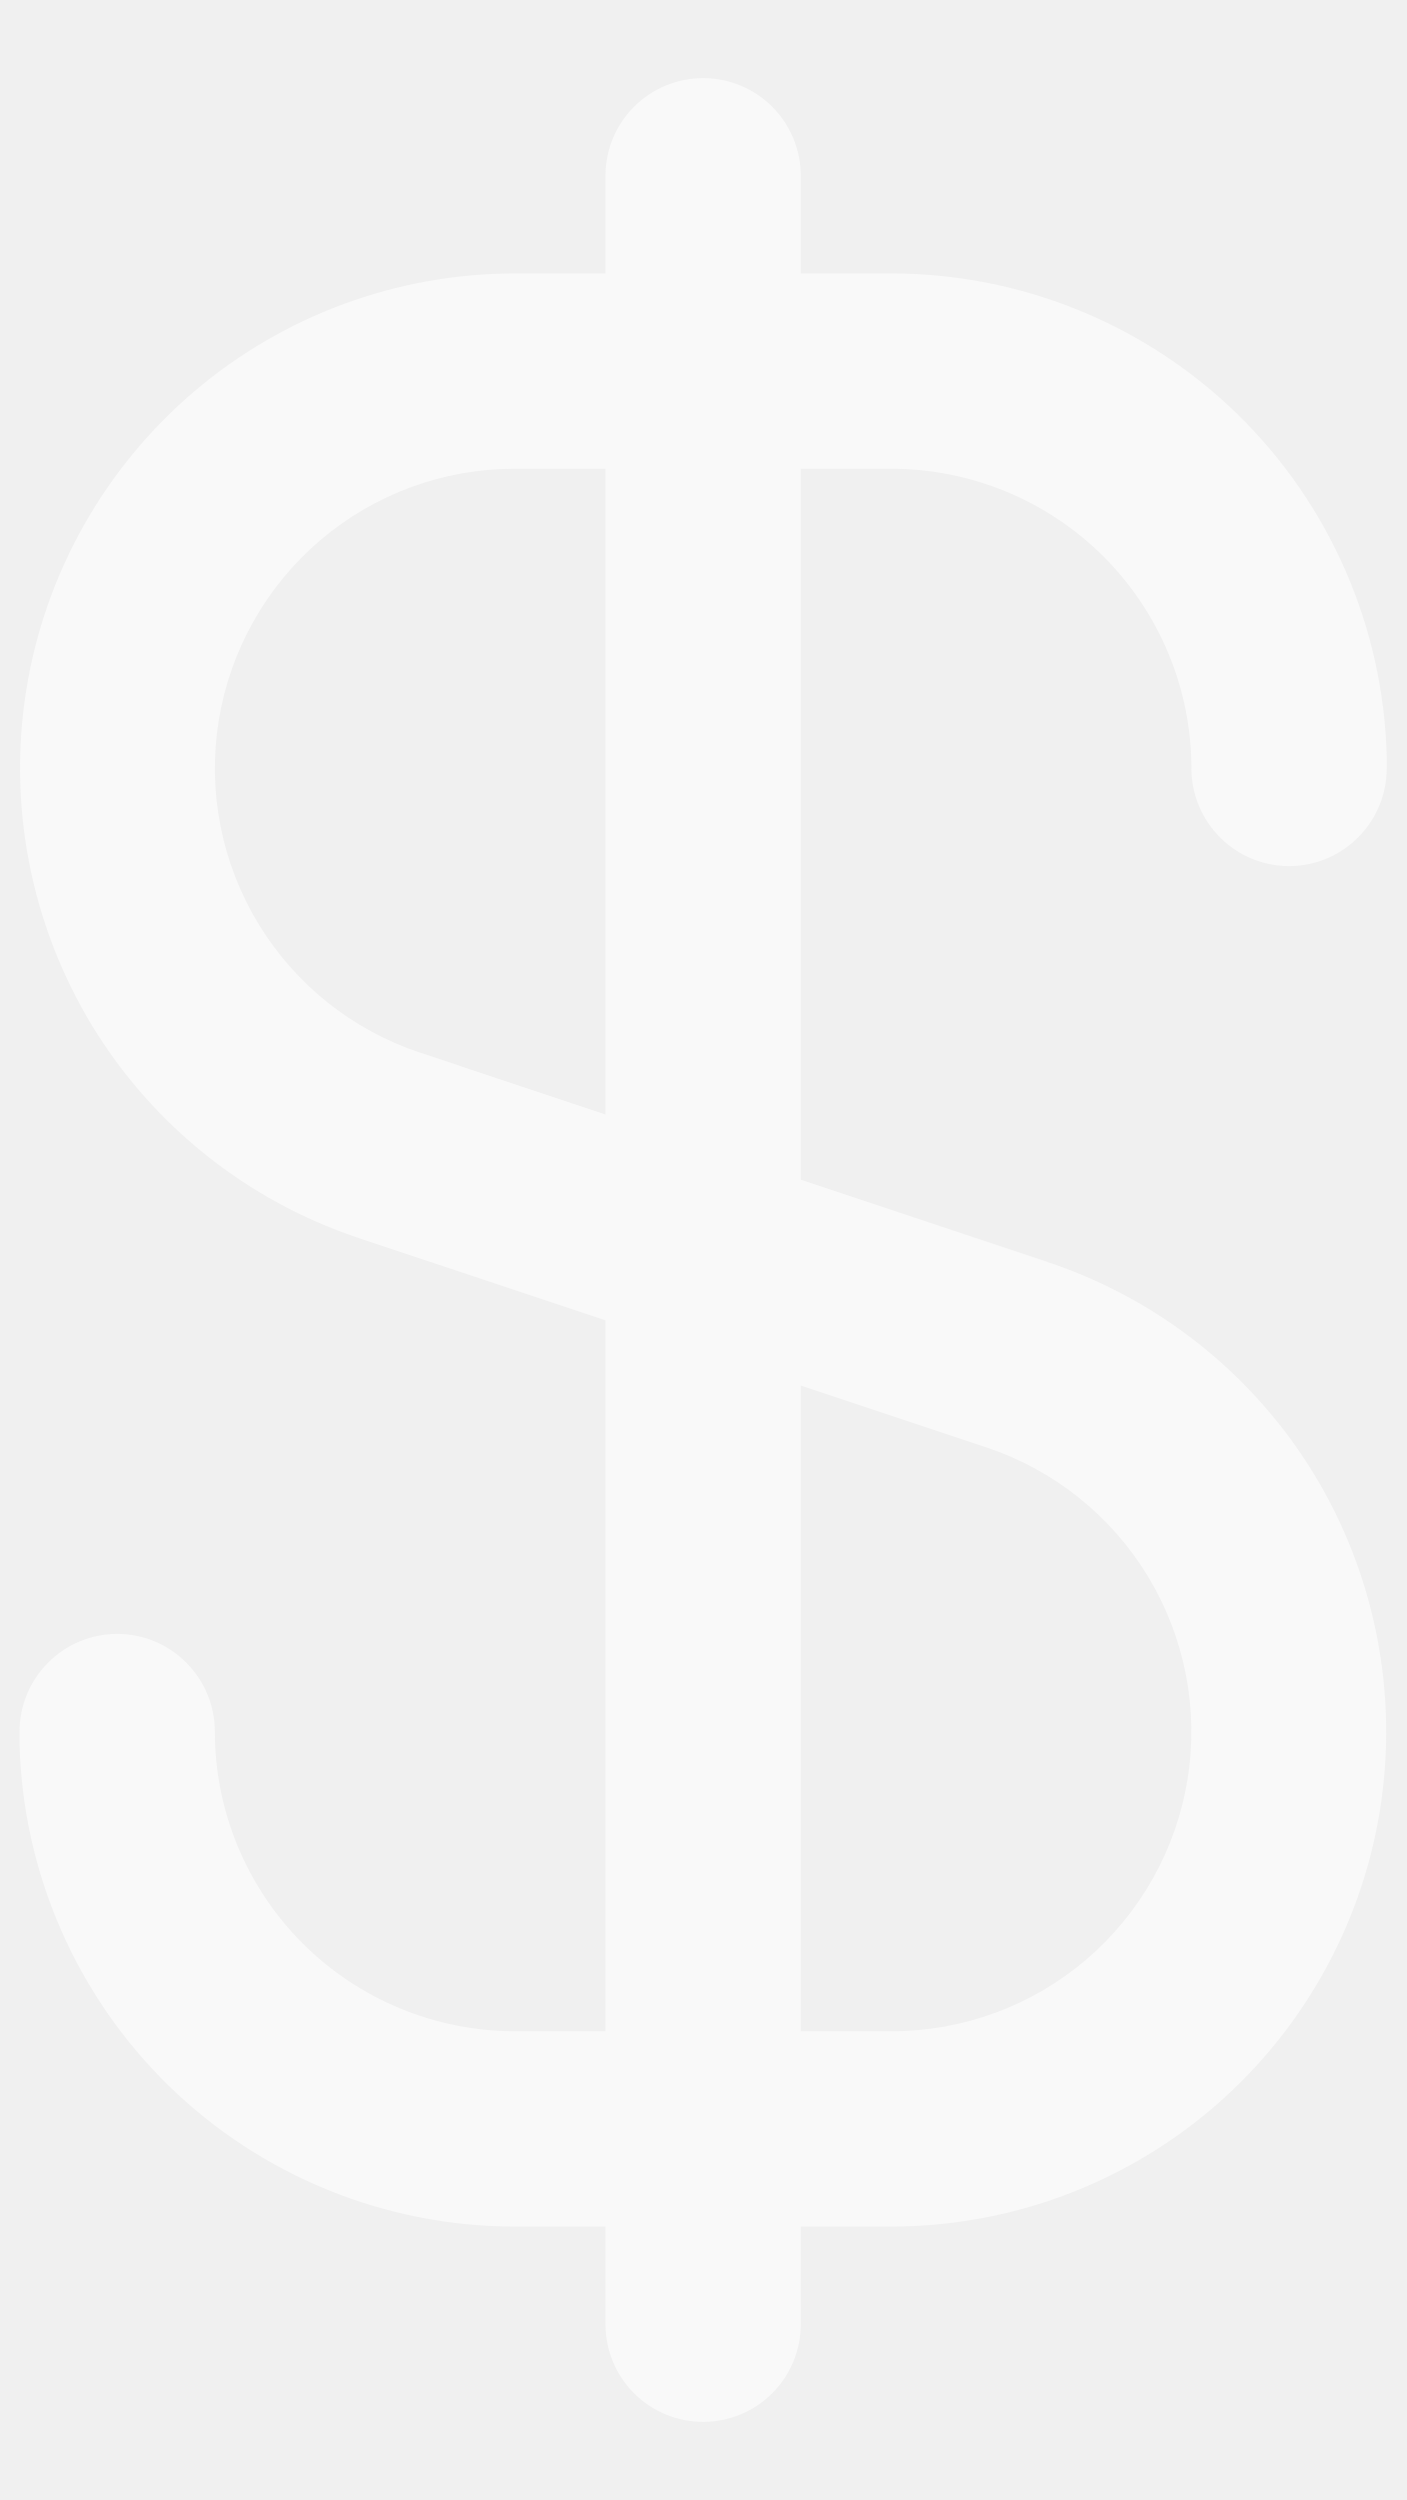
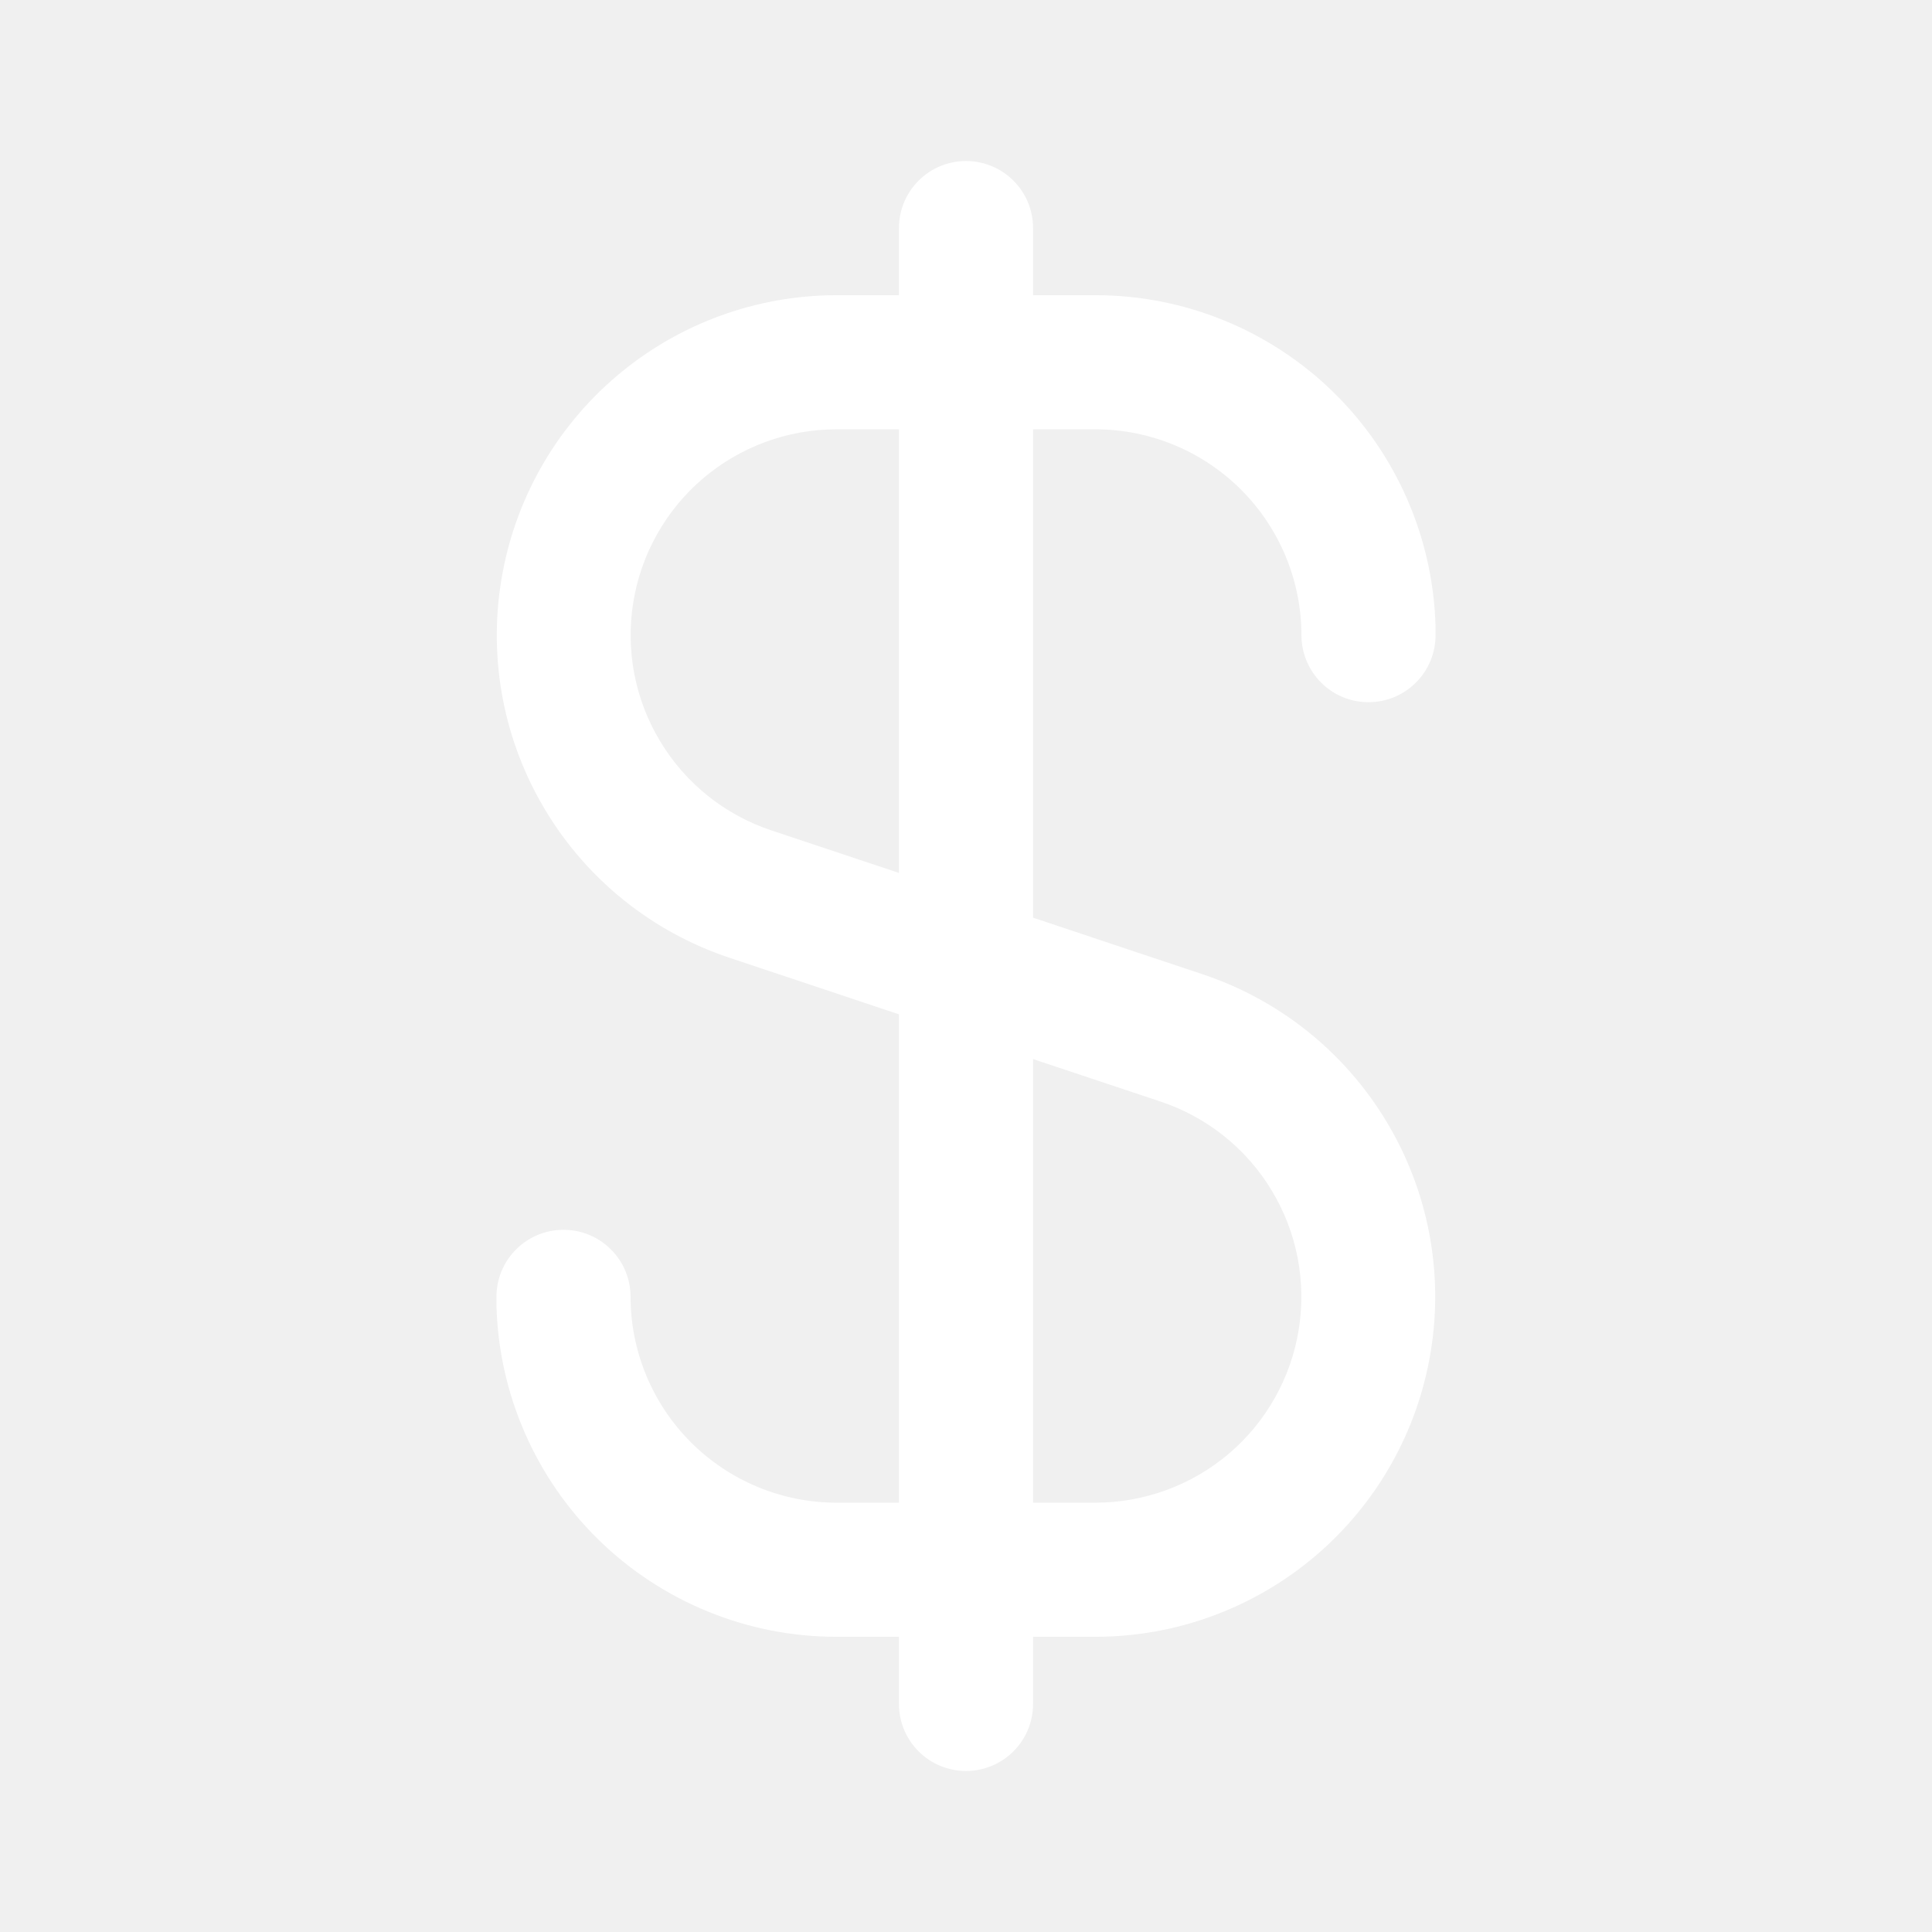
- <svg xmlns="http://www.w3.org/2000/svg" width="9" height="16" viewBox="0 0 9 16" fill="none">
-   <path d="M3.292 13C2.784 12.999 2.297 12.797 1.937 12.438C1.578 12.078 1.375 11.591 1.375 11.082C1.375 10.917 1.309 10.758 1.192 10.641C1.075 10.523 0.916 10.457 0.75 10.457C0.584 10.457 0.425 10.523 0.308 10.641C0.191 10.758 0.125 10.917 0.125 11.082V11.125C0.125 11.137 0.125 11.148 0.125 11.159C0.146 11.986 0.489 12.771 1.08 13.349C1.672 13.926 2.466 14.249 3.292 14.25H3.875V14.875C3.875 15.041 3.941 15.2 4.058 15.317C4.175 15.434 4.334 15.5 4.5 15.5C4.666 15.5 4.825 15.434 4.942 15.317C5.059 15.2 5.125 15.041 5.125 14.875V14.25H5.707C6.459 14.249 7.186 13.981 7.758 13.494C8.33 13.006 8.711 12.331 8.831 11.589C8.951 10.847 8.803 10.086 8.415 9.443C8.026 8.8 7.42 8.316 6.707 8.078L5.125 7.55V3H5.707C6.216 3.001 6.703 3.203 7.063 3.562C7.422 3.922 7.625 4.409 7.625 4.918C7.625 5.083 7.691 5.242 7.808 5.359C7.925 5.477 8.084 5.543 8.25 5.543C8.416 5.543 8.575 5.477 8.692 5.359C8.809 5.242 8.875 5.083 8.875 4.918V4.875C8.875 4.863 8.875 4.853 8.875 4.841C8.854 4.014 8.511 3.229 7.92 2.651C7.328 2.074 6.534 1.751 5.707 1.75H5.125V1.125C5.125 0.959 5.059 0.8 4.942 0.683C4.825 0.566 4.666 0.5 4.5 0.5C4.334 0.5 4.175 0.566 4.058 0.683C3.941 0.8 3.875 0.959 3.875 1.125V1.75H3.292C2.541 1.751 1.814 2.019 1.242 2.506C0.67 2.994 0.289 3.669 0.169 4.411C0.049 5.153 0.197 5.913 0.585 6.557C0.974 7.2 1.58 7.684 2.292 7.922L3.875 8.45V13H3.292ZM5.125 8.867L6.312 9.263C6.745 9.407 7.111 9.7 7.347 10.089C7.583 10.479 7.673 10.94 7.6 11.389C7.527 11.838 7.297 12.247 6.95 12.543C6.603 12.838 6.163 13 5.707 13H5.125V8.867ZM2.688 6.737C2.255 6.593 1.889 6.3 1.653 5.911C1.417 5.521 1.327 5.061 1.4 4.611C1.473 4.162 1.703 3.753 2.05 3.457C2.397 3.162 2.837 3 3.292 3H3.875V7.133L2.688 6.737Z" fill="#F9F9F9" />
+ <svg xmlns="http://www.w3.org/2000/svg" width="24" height="24" viewBox="0 0 24 24" fill="none">
+   <path d="M10.39 18.667C9.712 18.666 9.062 18.396 8.583 17.917C8.104 17.438 7.834 16.788 7.833 16.11C7.833 15.889 7.746 15.677 7.589 15.521C7.433 15.364 7.221 15.277 7 15.277C6.779 15.277 6.567 15.364 6.411 15.521C6.254 15.677 6.167 15.889 6.167 16.11V16.167C6.167 16.183 6.167 16.197 6.167 16.212C6.194 17.314 6.652 18.362 7.44 19.132C8.229 19.901 9.288 20.333 10.39 20.333H11.167V21.167C11.167 21.388 11.255 21.6 11.411 21.756C11.567 21.912 11.779 22 12 22C12.221 22 12.433 21.912 12.589 21.756C12.746 21.6 12.833 21.388 12.833 21.167V20.333H13.61C14.612 20.332 15.581 19.975 16.344 19.325C17.107 18.675 17.614 17.775 17.774 16.785C17.935 15.796 17.738 14.782 17.219 13.925C16.701 13.067 15.894 12.422 14.943 12.104L12.833 11.4V5.333H13.61C14.288 5.334 14.938 5.604 15.417 6.083C15.896 6.562 16.166 7.212 16.167 7.89C16.167 8.111 16.255 8.323 16.411 8.479C16.567 8.636 16.779 8.723 17 8.723C17.221 8.723 17.433 8.636 17.589 8.479C17.746 8.323 17.833 8.111 17.833 7.89V7.833C17.833 7.817 17.833 7.803 17.833 7.787C17.805 6.686 17.349 5.638 16.56 4.868C15.771 4.099 14.712 3.667 13.61 3.667H12.833V2.833C12.833 2.612 12.746 2.4 12.589 2.244C12.433 2.088 12.221 2 12 2C11.779 2 11.567 2.088 11.411 2.244C11.255 2.4 11.167 2.612 11.167 2.833V3.667H10.39C9.388 3.668 8.419 4.025 7.656 4.675C6.893 5.325 6.386 6.225 6.226 7.215C6.065 8.204 6.262 9.218 6.781 10.075C7.299 10.933 8.106 11.578 9.057 11.896L11.167 12.6V18.667H10.39ZM12.833 13.156L14.417 13.684C14.993 13.876 15.482 14.266 15.796 14.786C16.111 15.305 16.23 15.919 16.133 16.519C16.036 17.118 15.729 17.663 15.267 18.057C14.804 18.45 14.217 18.666 13.61 18.667H12.833V13.156ZM9.583 10.316C9.007 10.124 8.518 9.734 8.204 9.214C7.889 8.695 7.77 8.081 7.867 7.481C7.964 6.882 8.271 6.337 8.733 5.943C9.196 5.55 9.783 5.333 10.39 5.333H11.167V10.844L9.583 10.316Z" fill="white" />
</svg>
